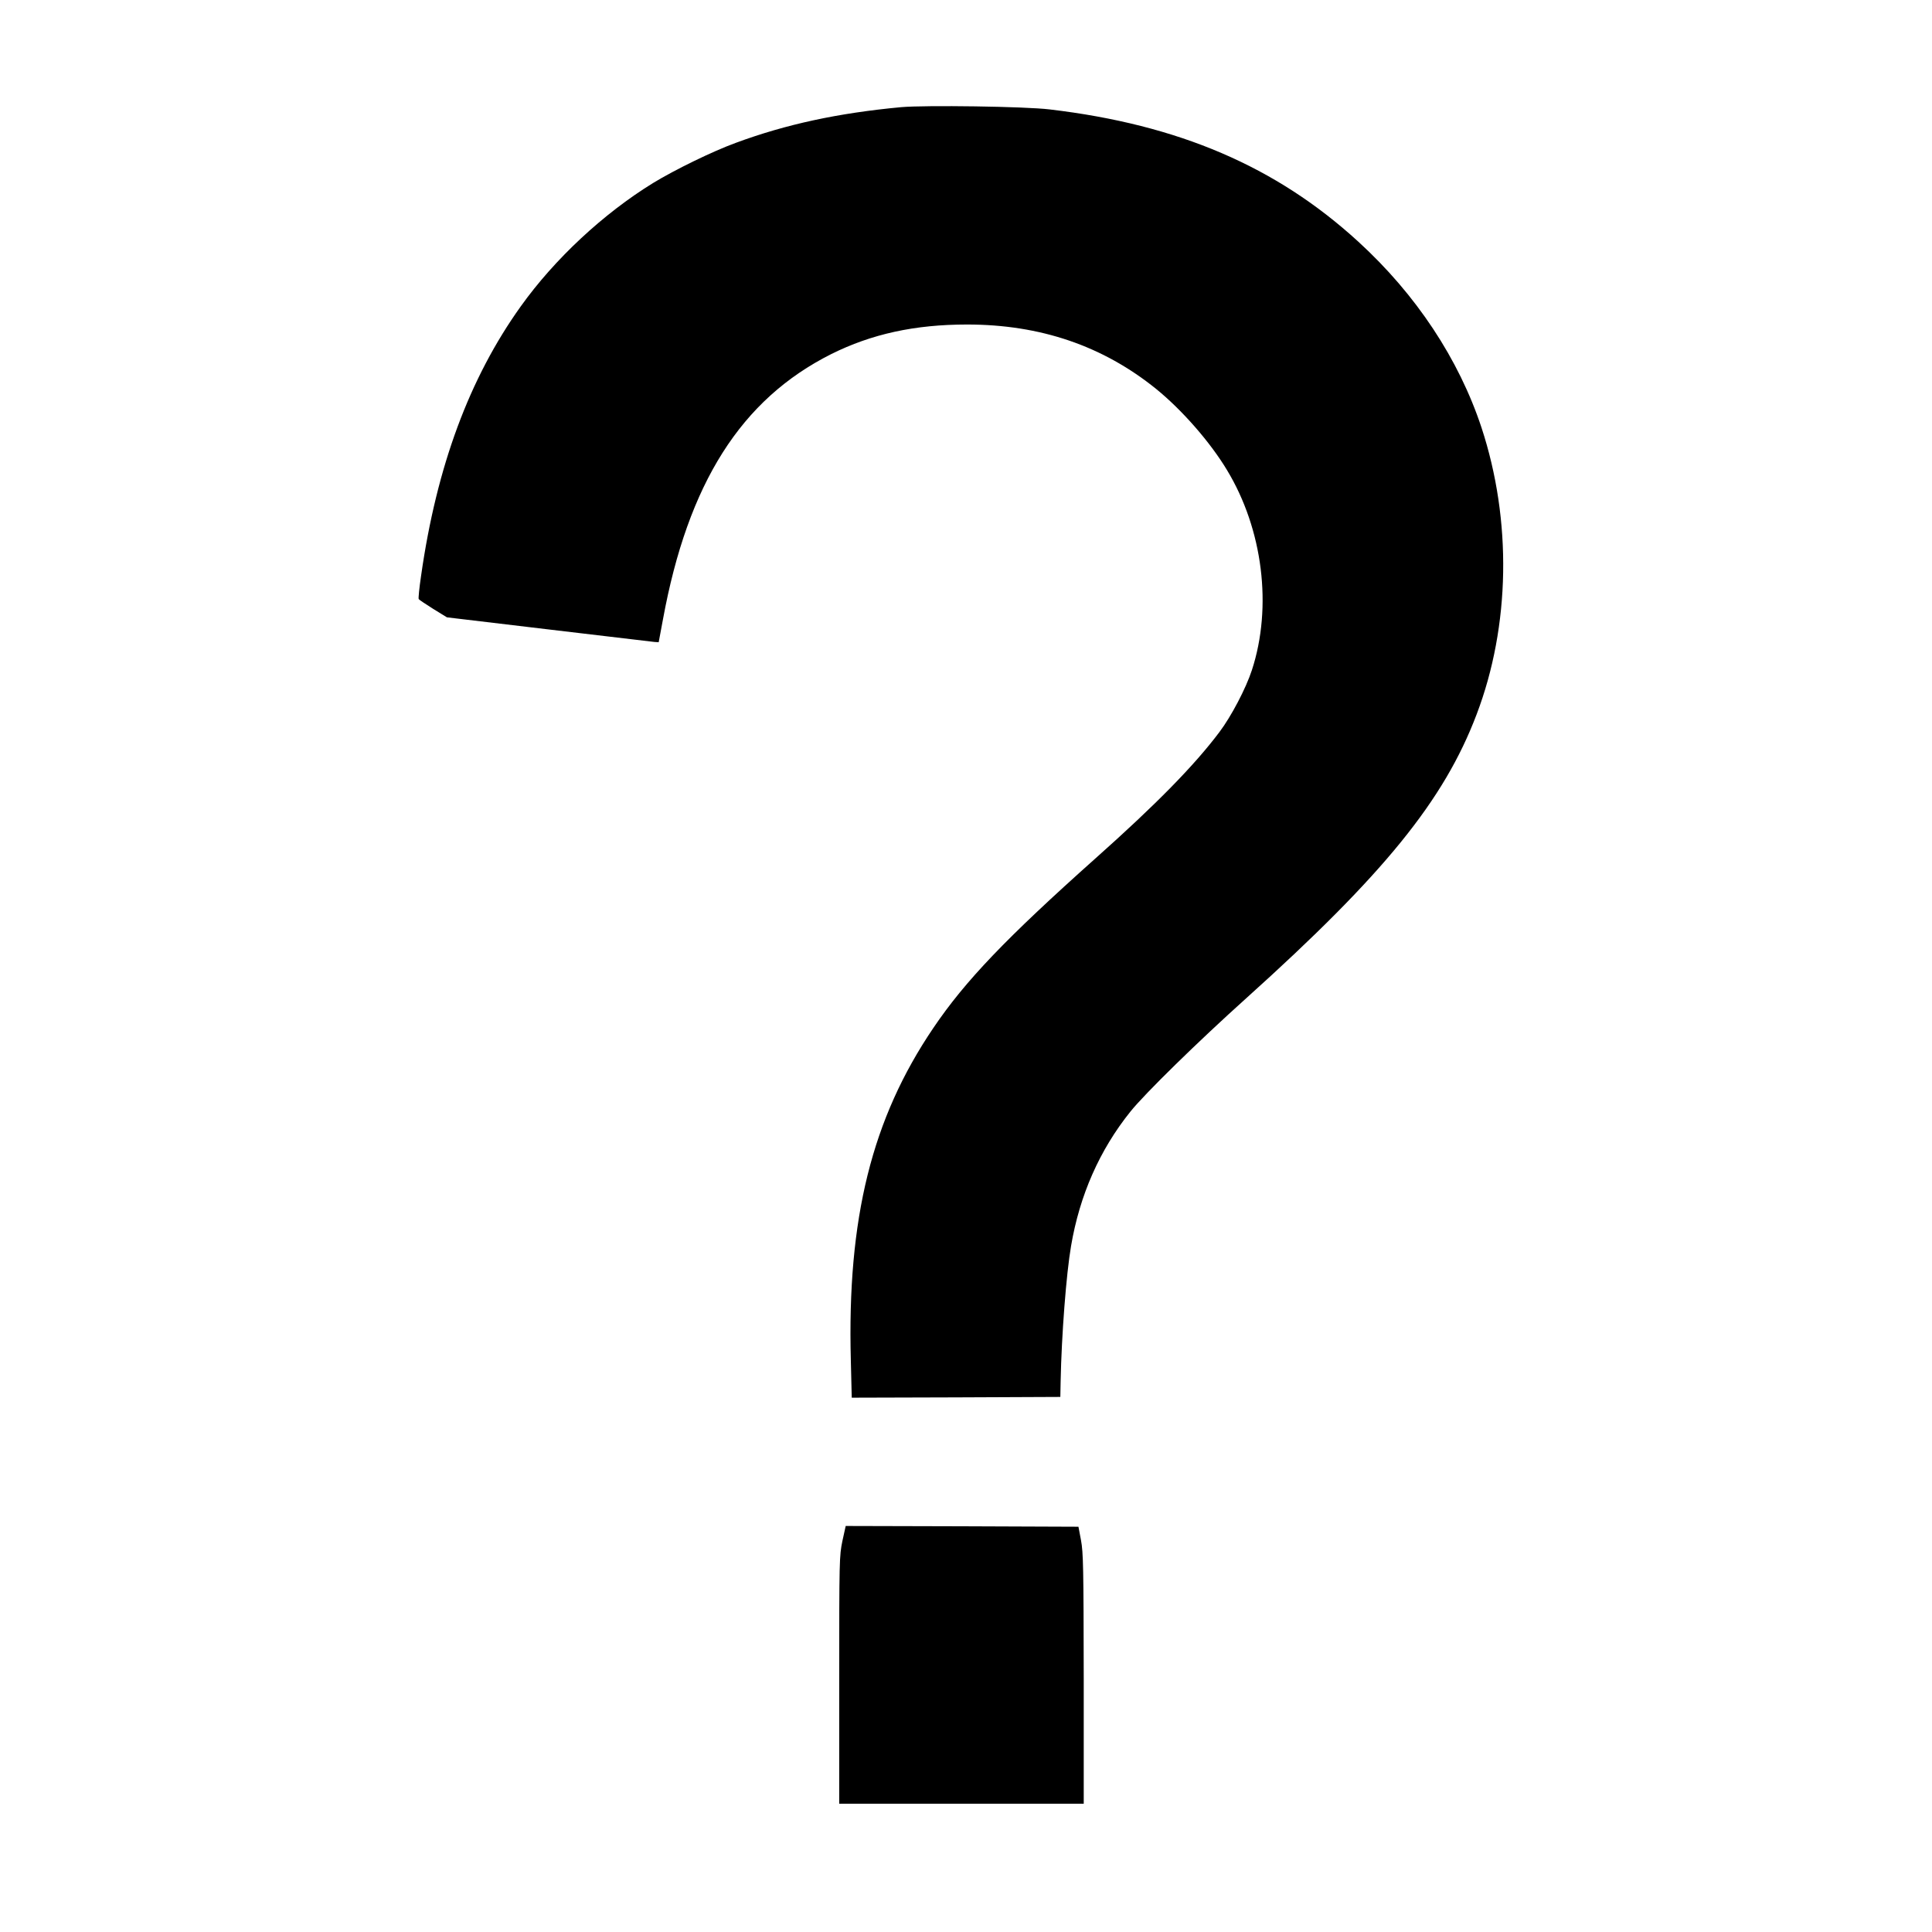
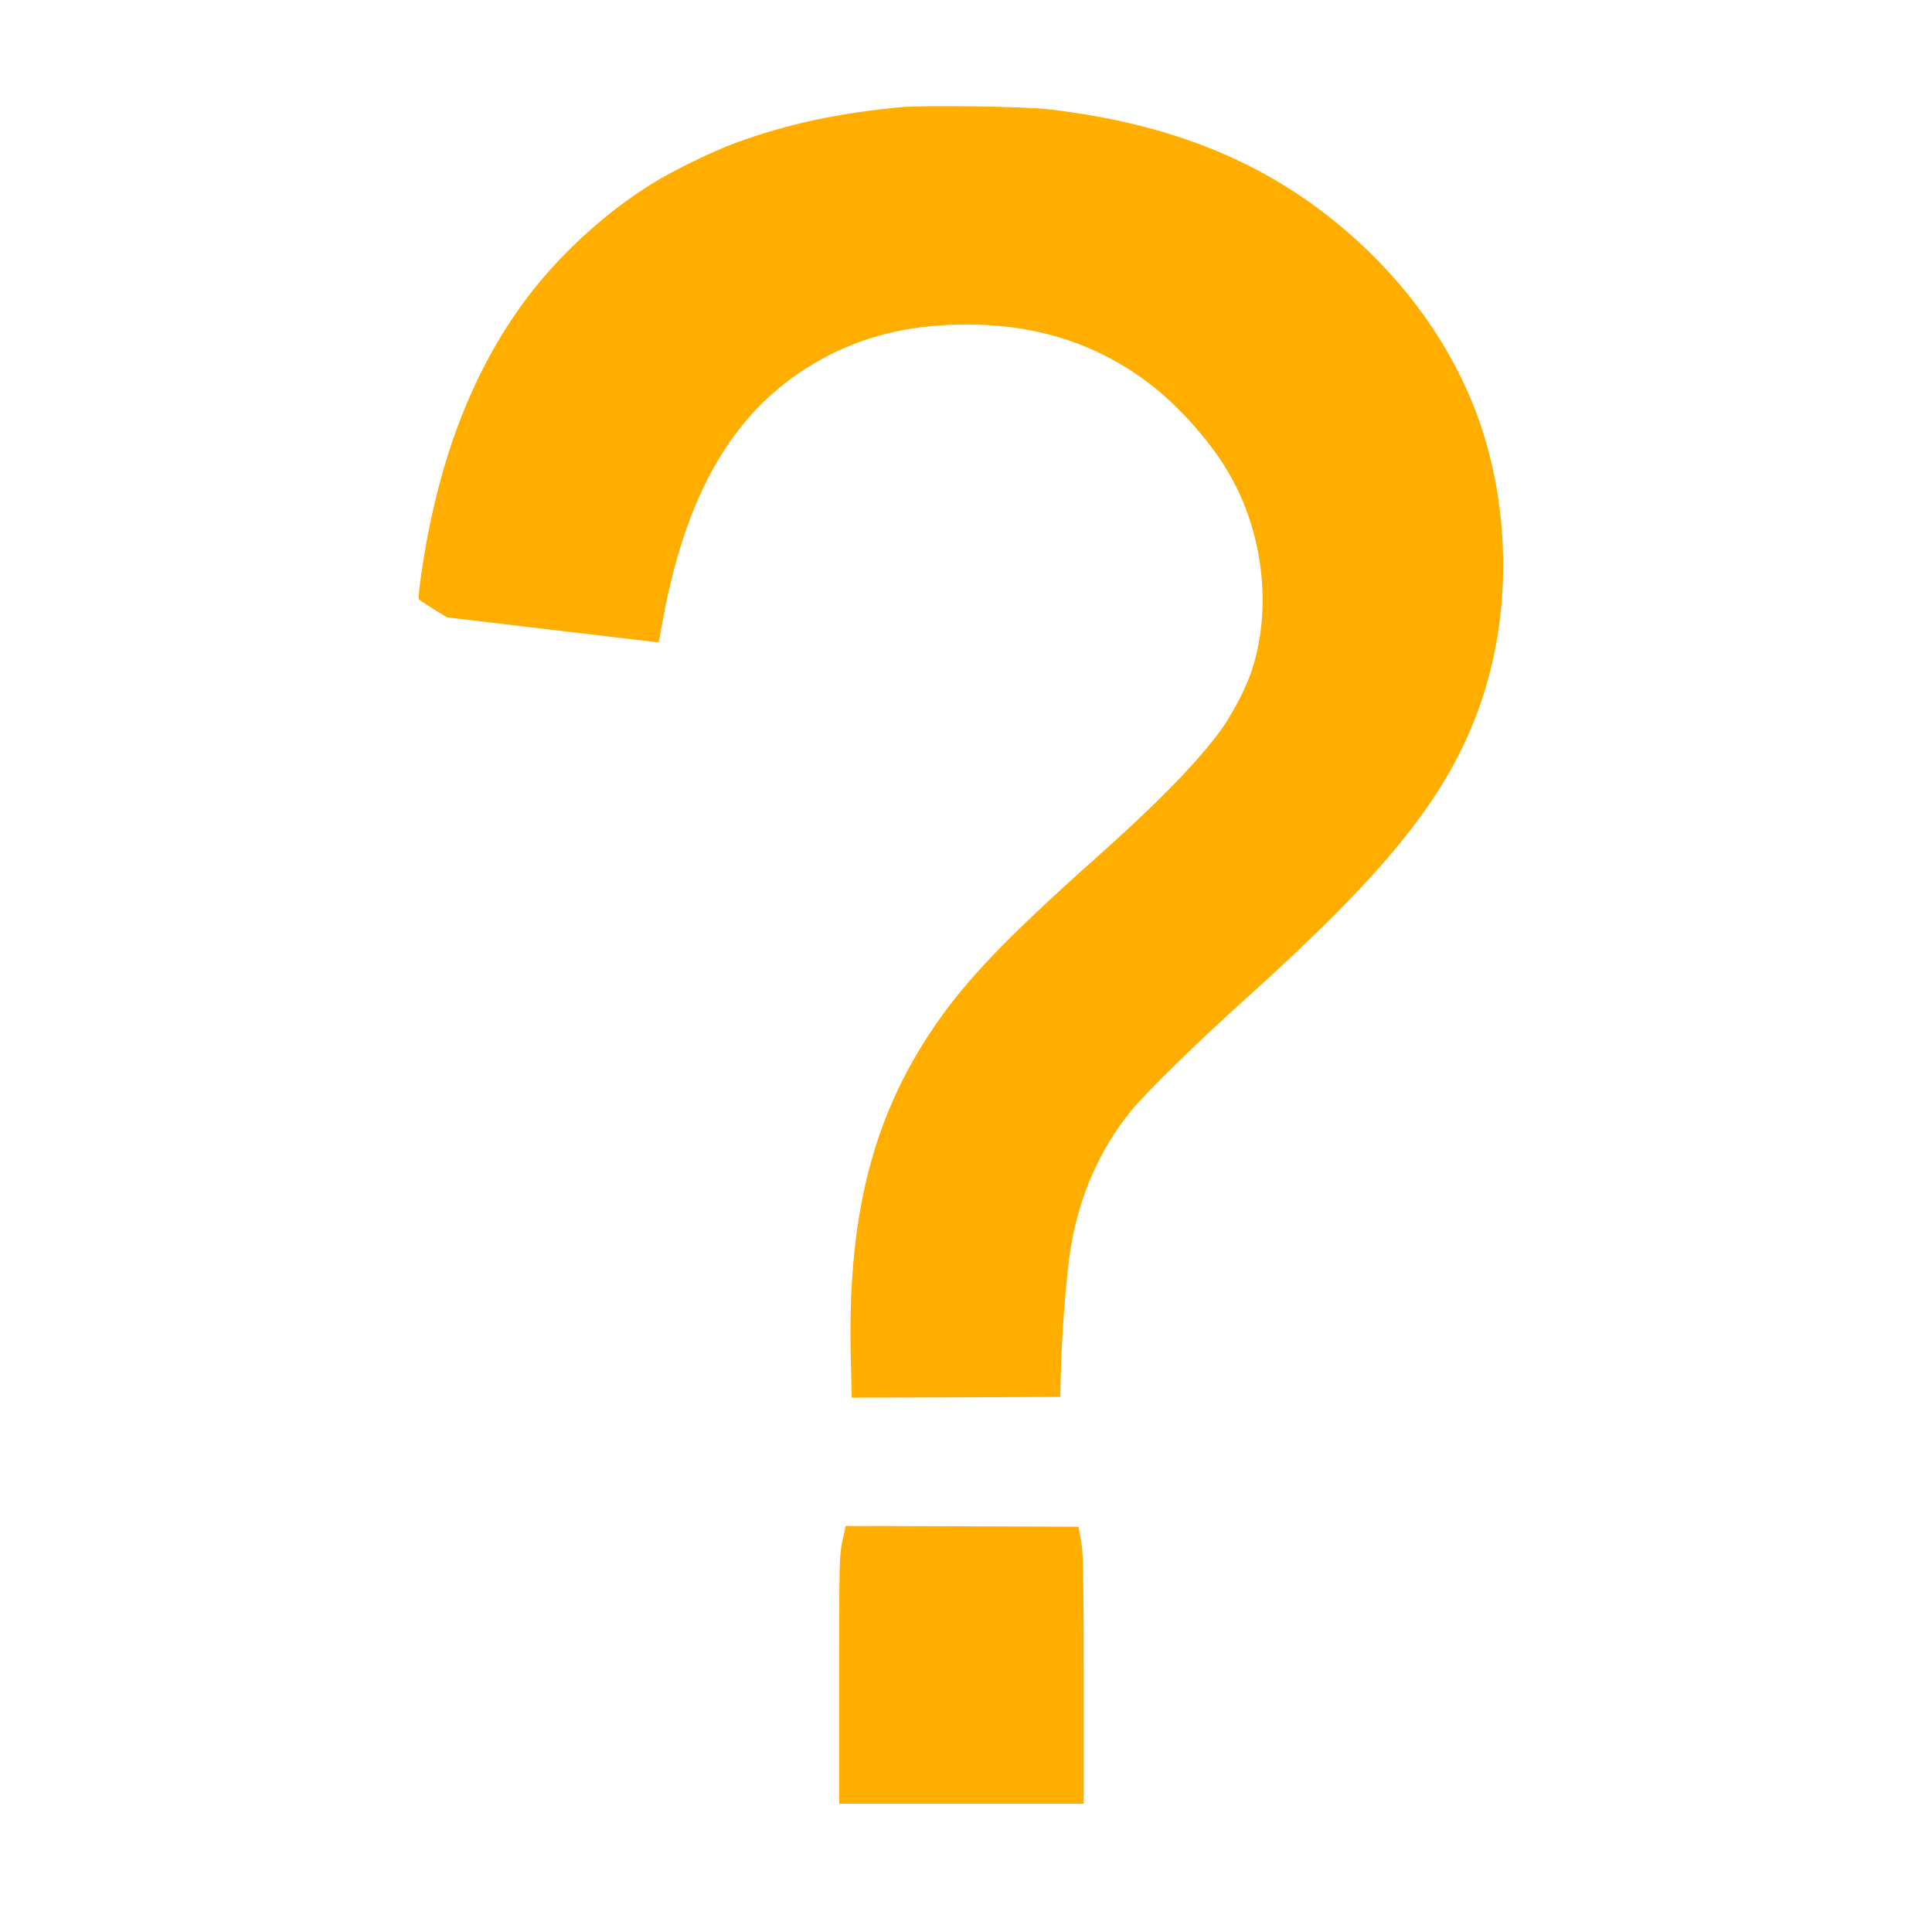
<svg xmlns="http://www.w3.org/2000/svg" version="1.0" viewBox="0 0 1280 1280" preserveAspectRatio="xMidYMid meet">
-   <g transform="translate(0,1280) scale(0.1,-0.1)" fill="black" stroke="none">
+   <g transform="translate(0,1280) scale(0.1,-0.1)" fill="#ffae00" stroke="none">
    <path d="M5970 12090 c-417 -39 -761 -113 -1094 -236 -154 -56 -404 -178 -550  -267 -328 -202 -651 -502 -876 -817 -340 -475 -557 -1060 -660 -1783 -12 -81  -19 -151 -16 -156 3 -5 47 -34 96 -65 l91 -56 672 -80 c370 -44 685 -81 702  -83 l29 -2 28 150 c166 905 518 1459 1115 1759 267 133 553 196 900 196 485 0  899 -141 1253 -427 171 -139 357 -351 469 -537 238 -393 302 -907 165 -1326  -39 -120 -137 -307 -215 -410 -166 -221 -419 -479 -819 -835 -595 -531 -865  -813 -1076 -1125 -408 -602 -572 -1262 -547 -2203 l6 -247 691 2 691 3 2 105  c6 302 37 709 69 895 57 336 189 636 393 890 94 118 451 467 766 750 914 822  1312 1312 1528 1882 223 586 235 1285 32 1901 -150 453 -433 881 -816 1231  -544 498 -1190 775 -2044 876 -162 20 -828 29 -985 15z" />
    <path d="M5581 2590 c-20 -98 -21 -121 -21 -920 l0 -820 810 0 810 0 0 828  c-1 740 -3 836 -18 917 l-17 90 -771 3 -771 2 -22 -100z" />
  </g>
</svg>
